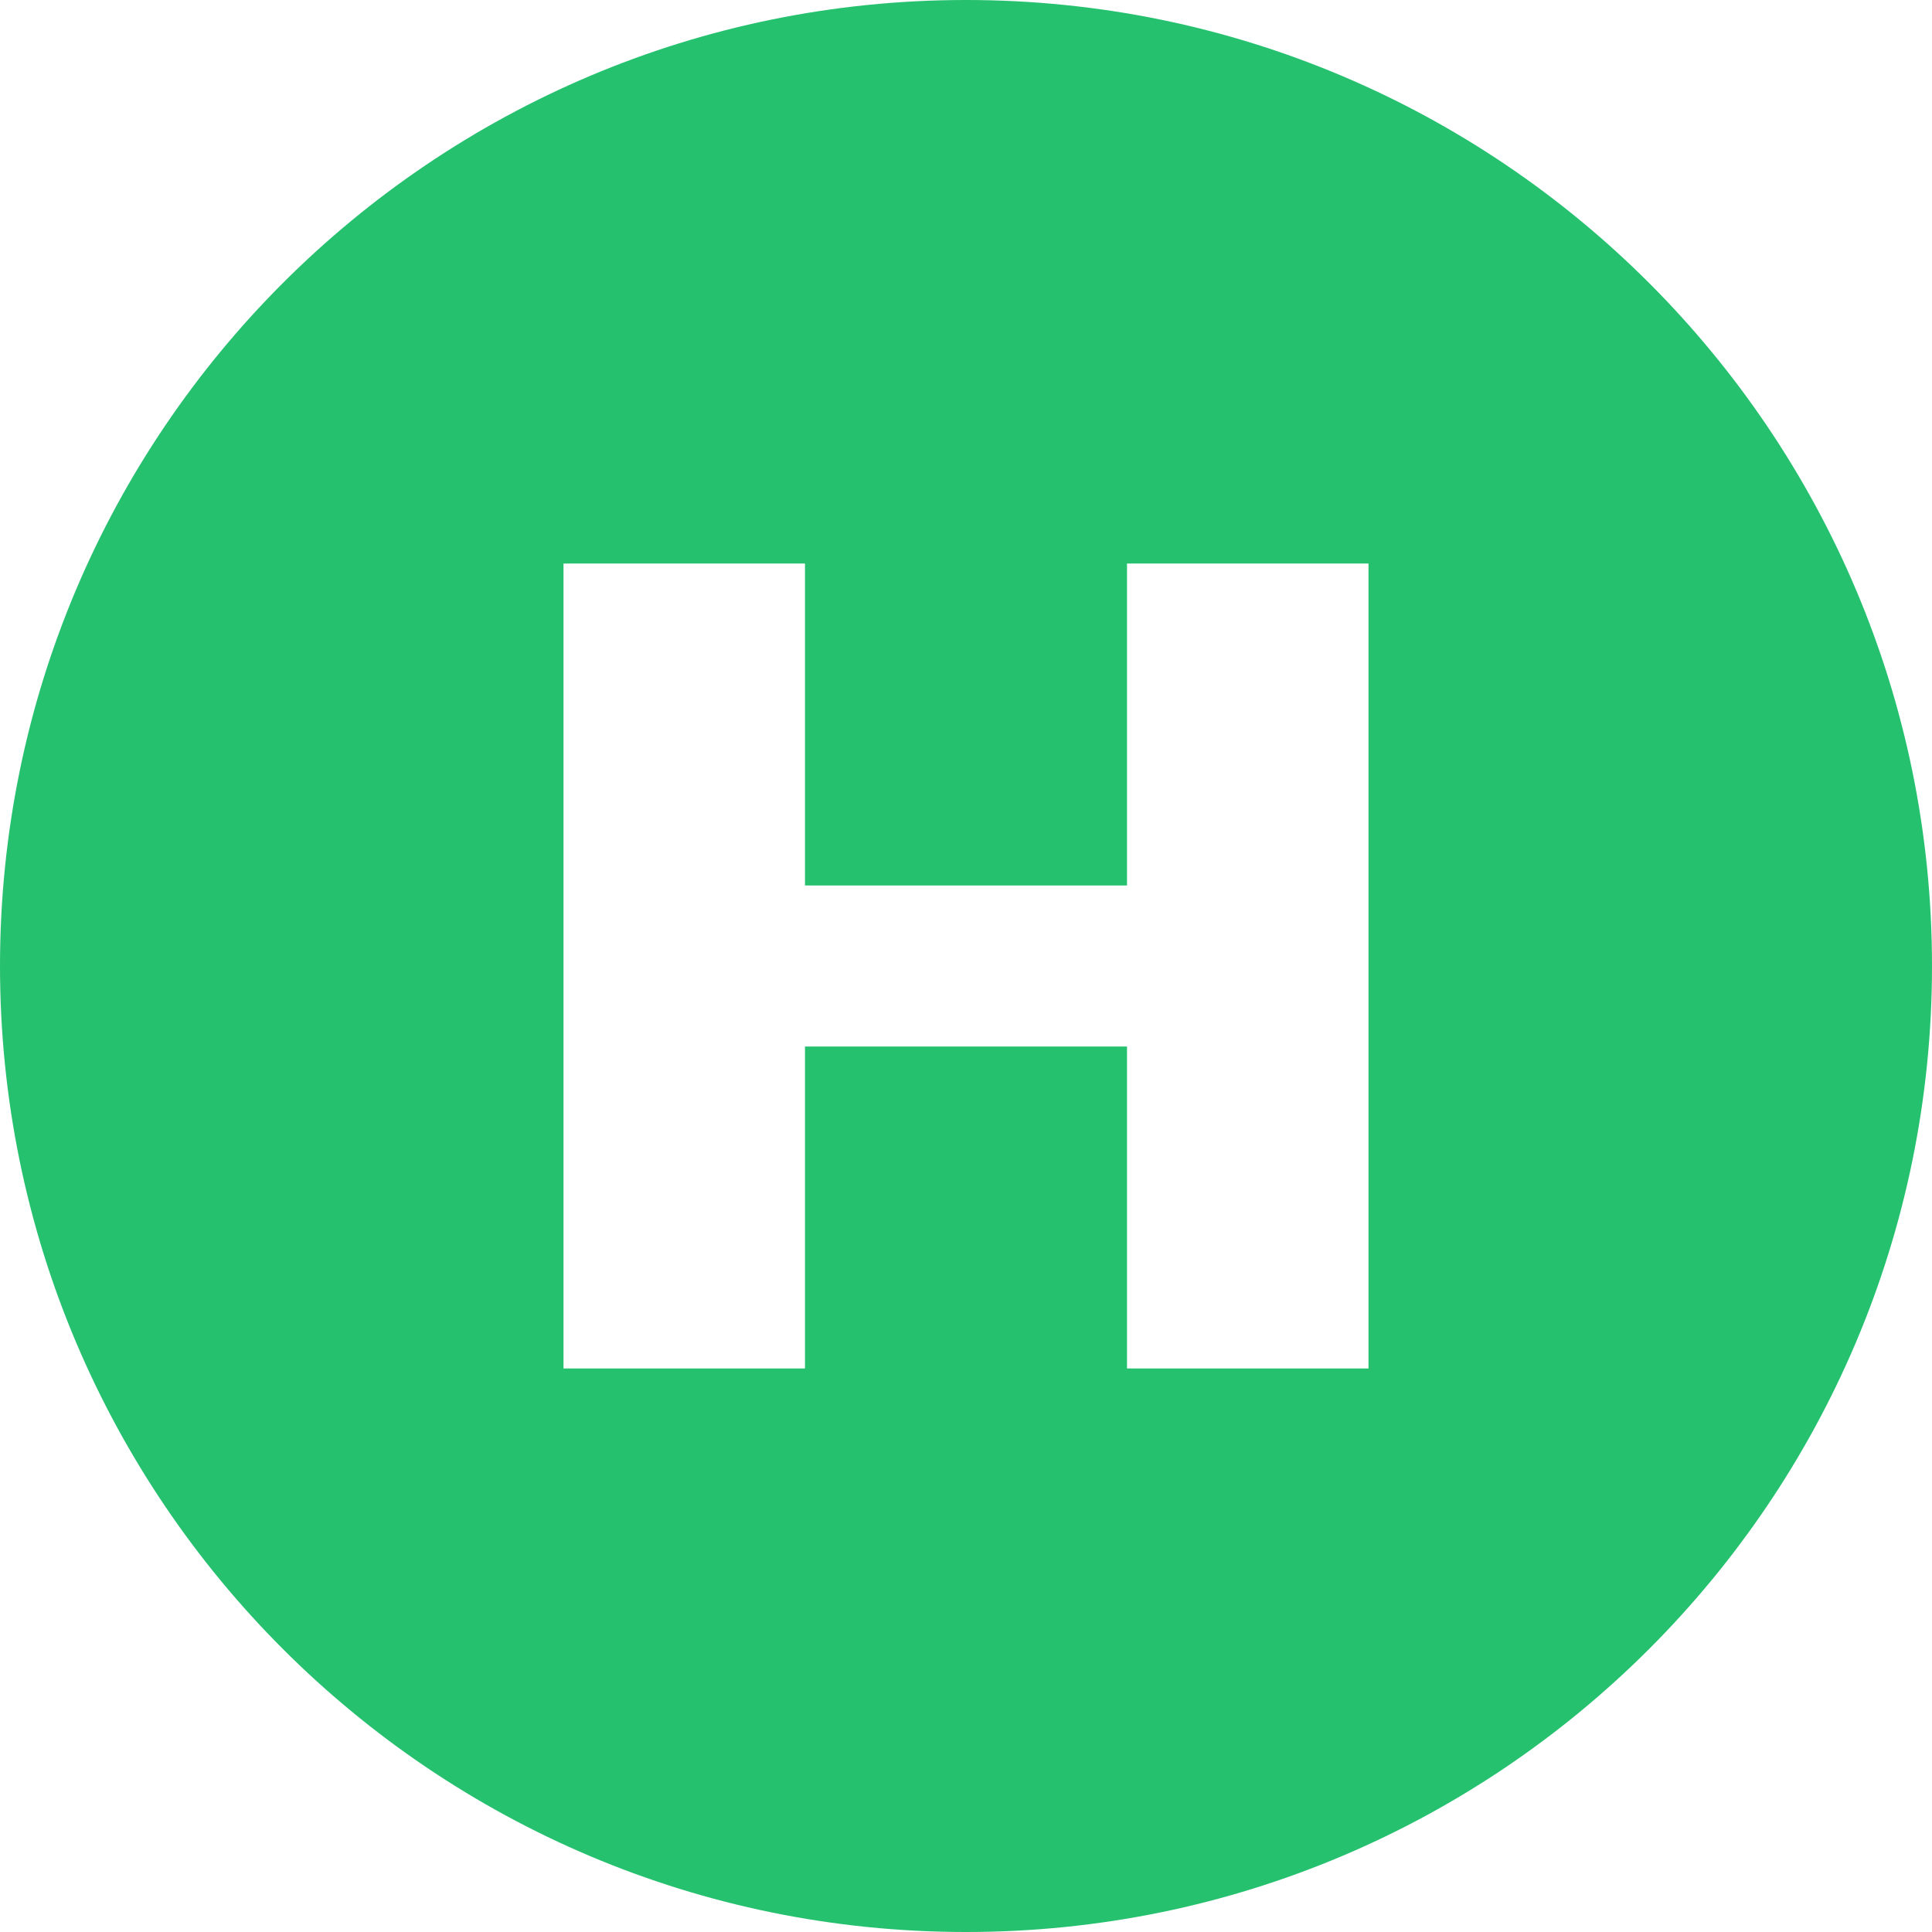
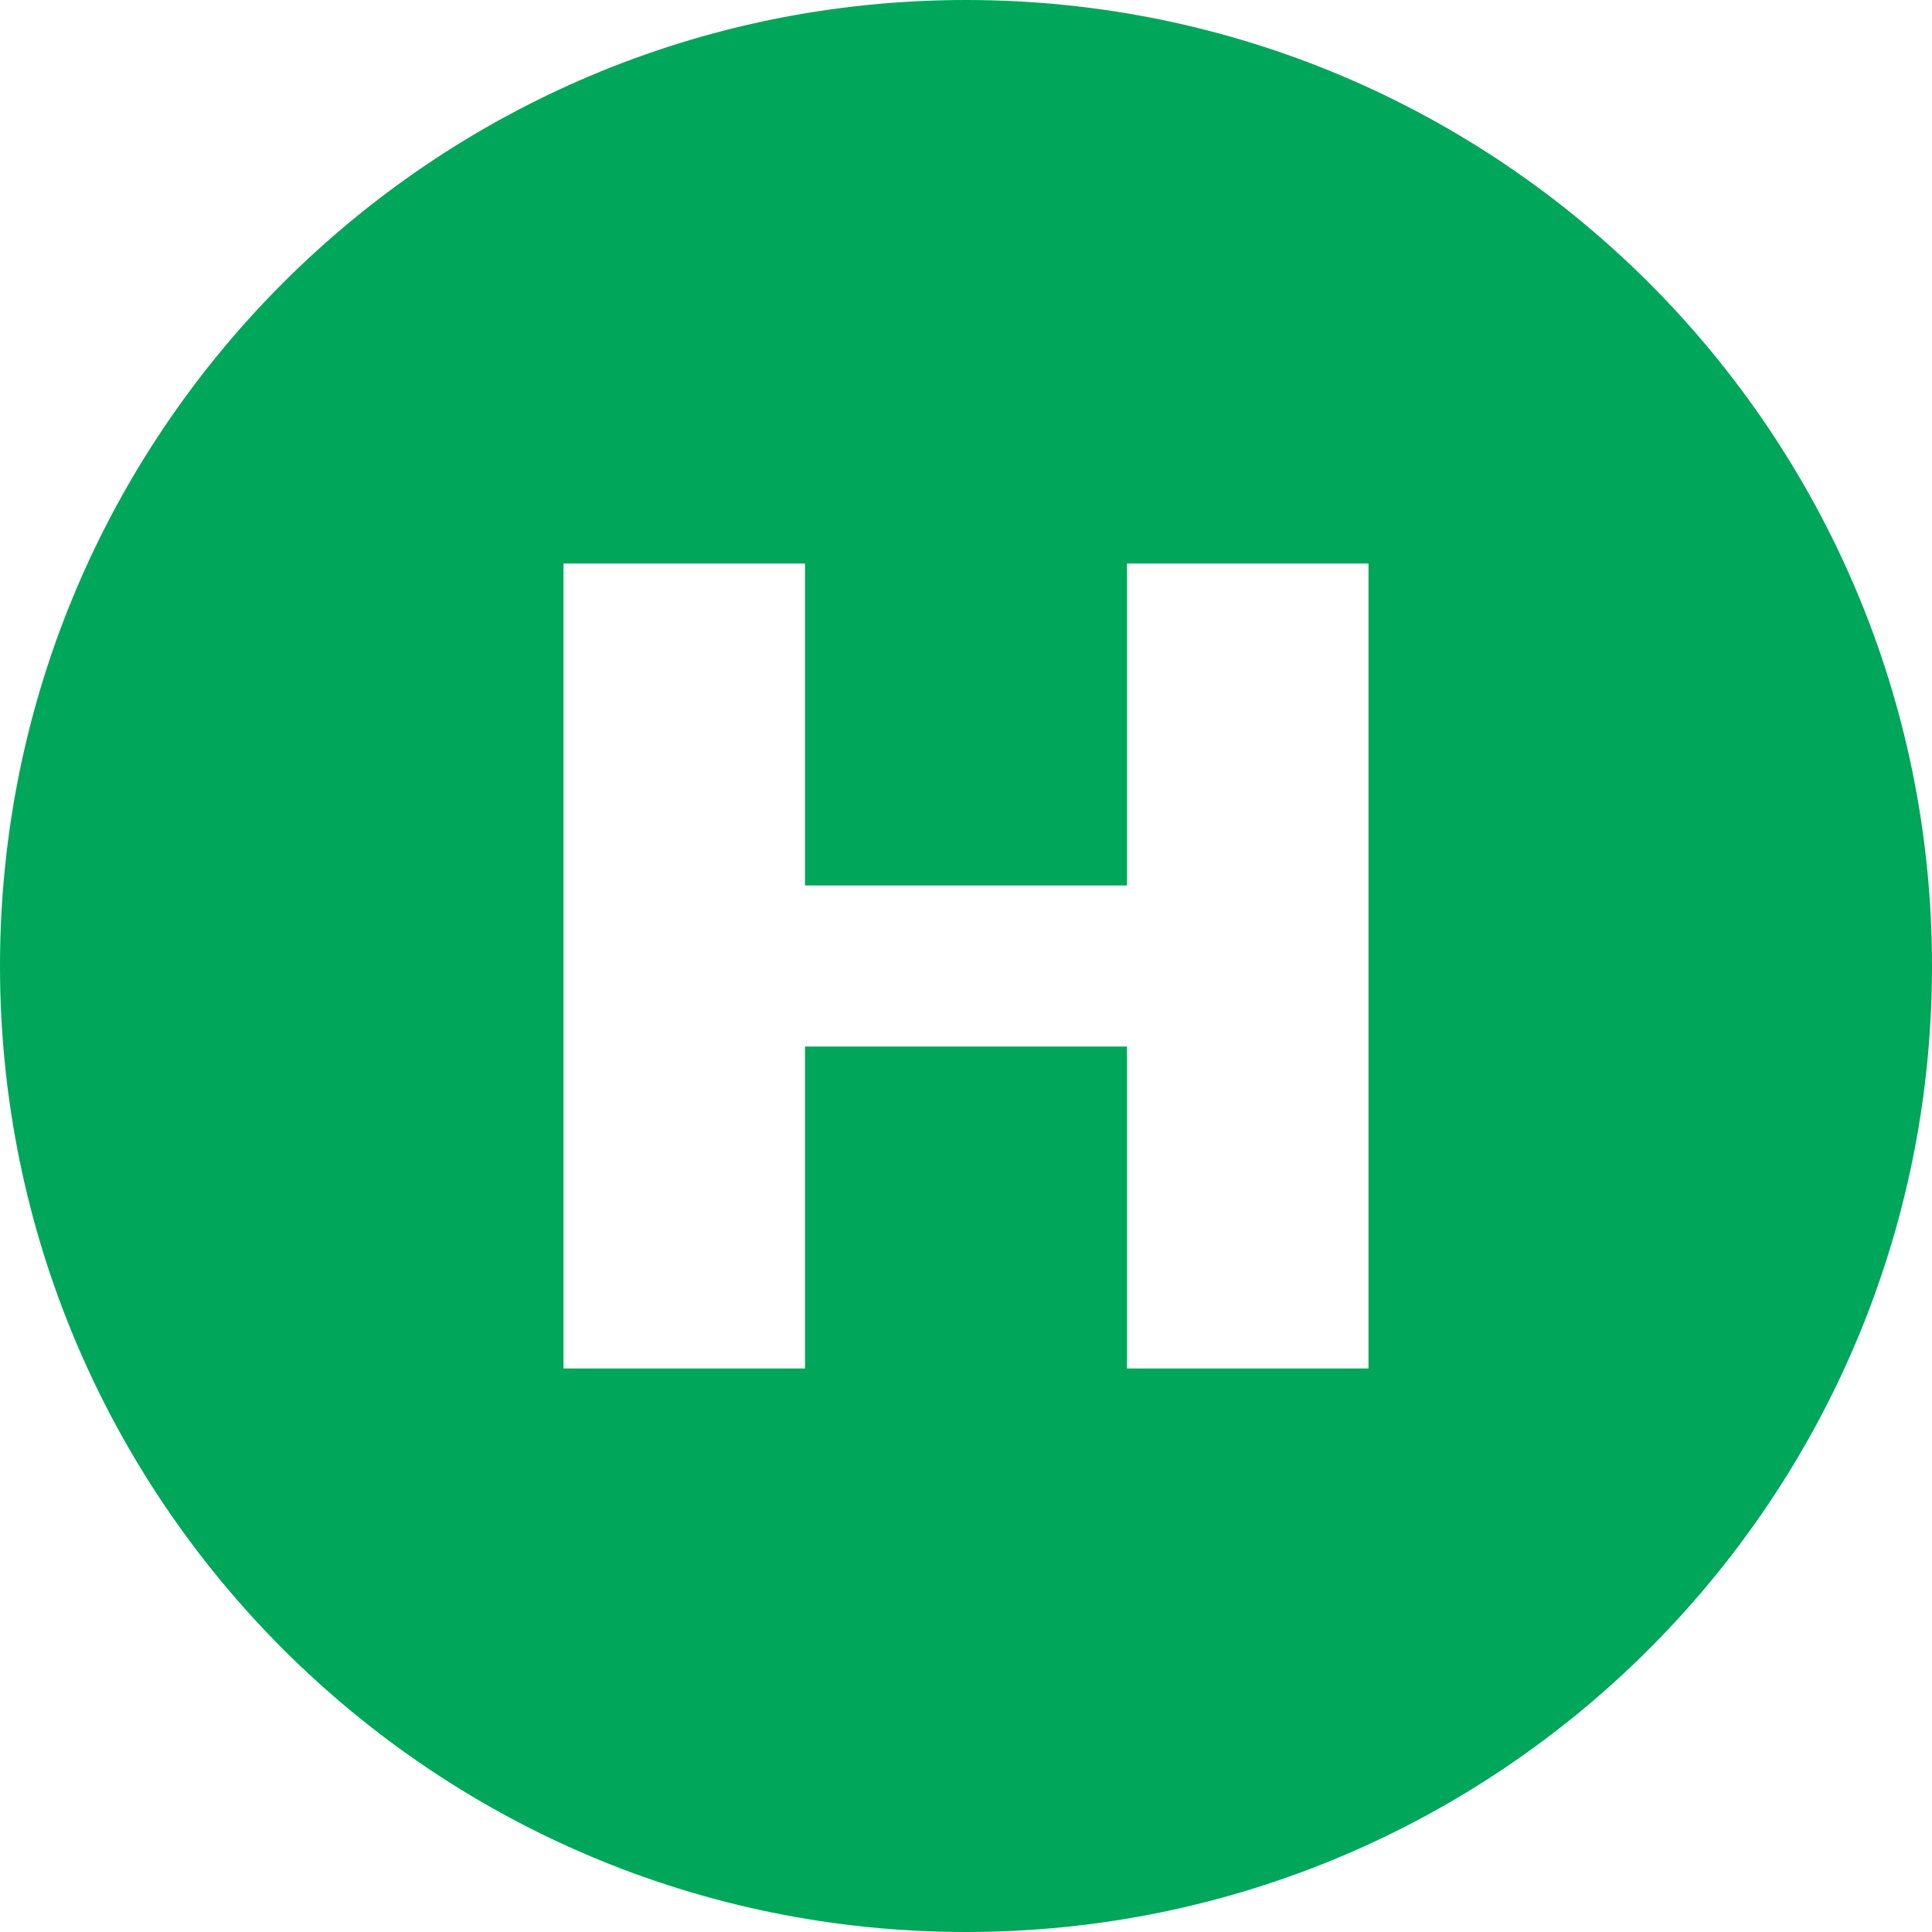
- <svg xmlns="http://www.w3.org/2000/svg" fill="#25C16F" role="img" viewBox="0 0 24 24">
+ <svg xmlns="http://www.w3.org/2000/svg" fill="#00A65A" role="img" viewBox="0 0 24 24">
  <path d="M12 0C5.373 0 0 5.373 0 12s5.373 12 12 12 12-5.373 12-12S18.627 0 12 0zm5 17h-3v-4h-4v4H7V7h3v4h4V7h3v10z" />
</svg>
